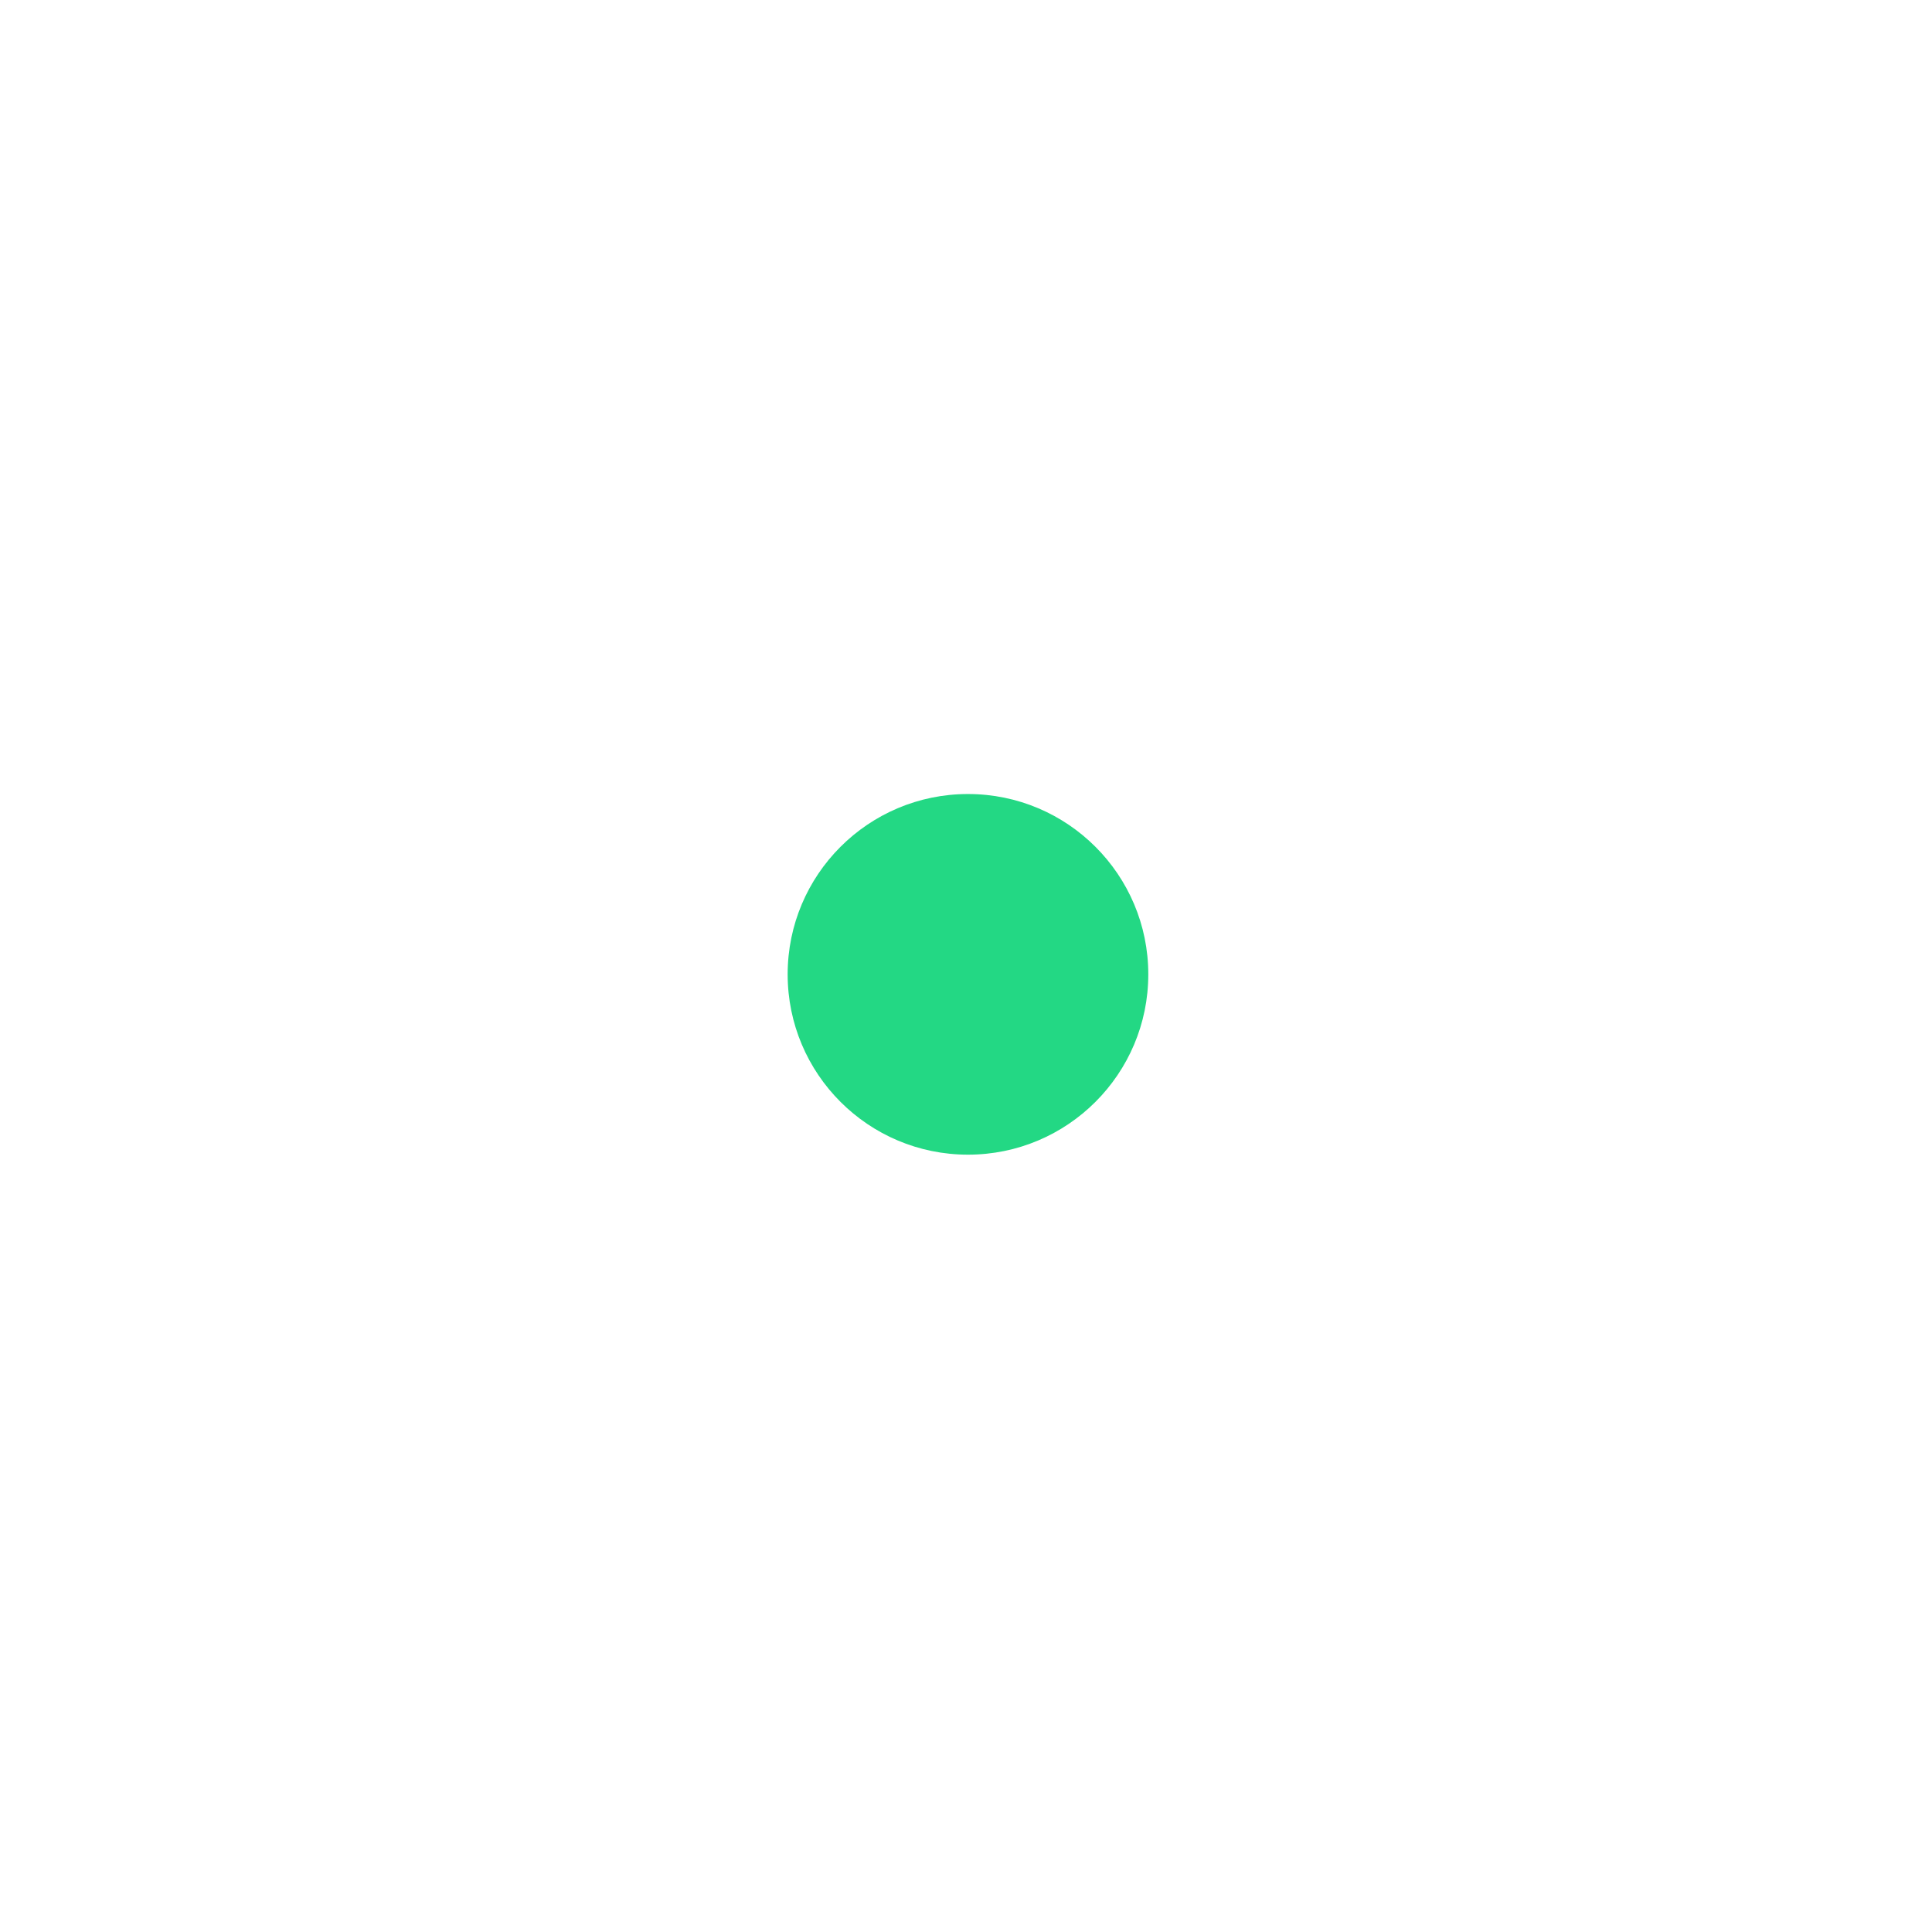
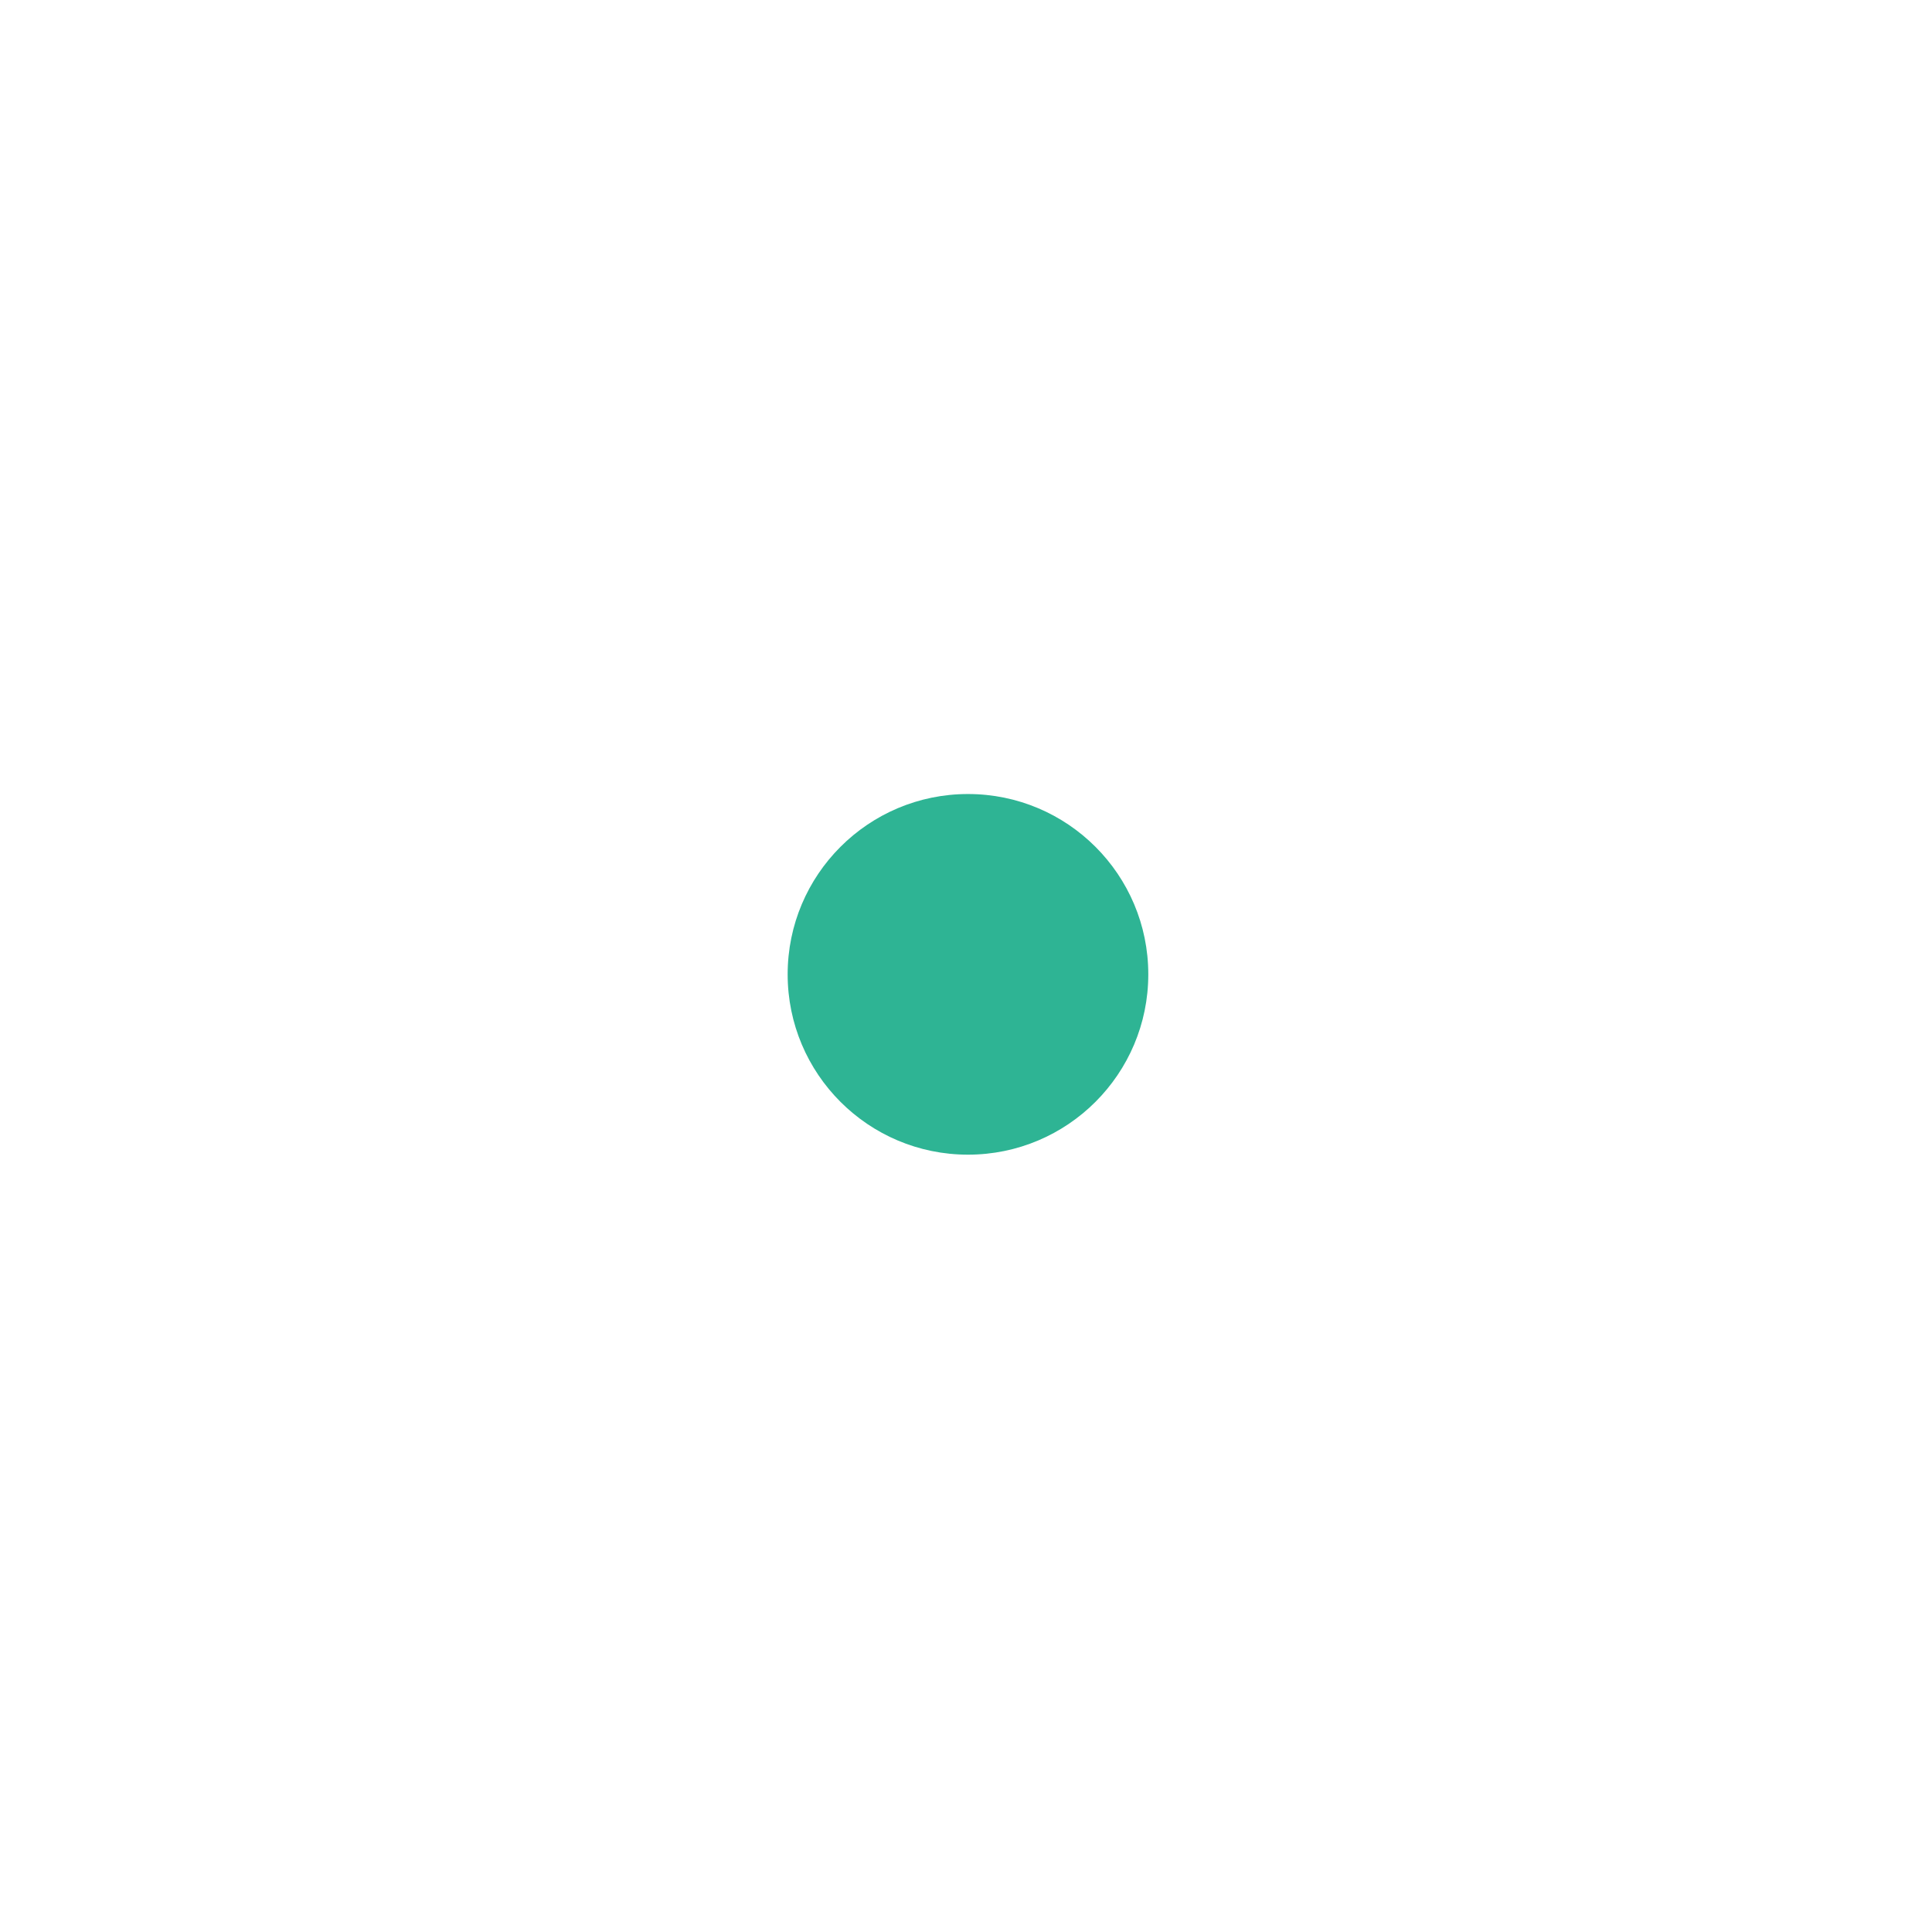
<svg xmlns="http://www.w3.org/2000/svg" width="150px" height="150px" viewBox="0 0 150 150" version="1.1">
  <g id="Wireframes-HiFi" stroke="none" stroke-width="1" fill="none" fill-rule="evenodd">
-     <g id="CollAction-Wireframe---CH---1.0:-Homepage" transform="translate(-1005, -1424)" fill="#23D884">
+     <g id="CollAction-Wireframe---CH---1.0:-Homepage" transform="translate(-1005, -1424)" fill="#2EB494">
      <g id="Group-2" transform="translate(360, 1346)">
        <g id="element/graphic/proposal" transform="translate(596, 13)">
          <g id="icon/proposal" transform="translate(49.15315, 65.64789)">
            <circle id="Oval-Copy" cx="75" cy="75.0" r="14.0" />
          </g>
        </g>
      </g>
    </g>
  </g>
</svg>
